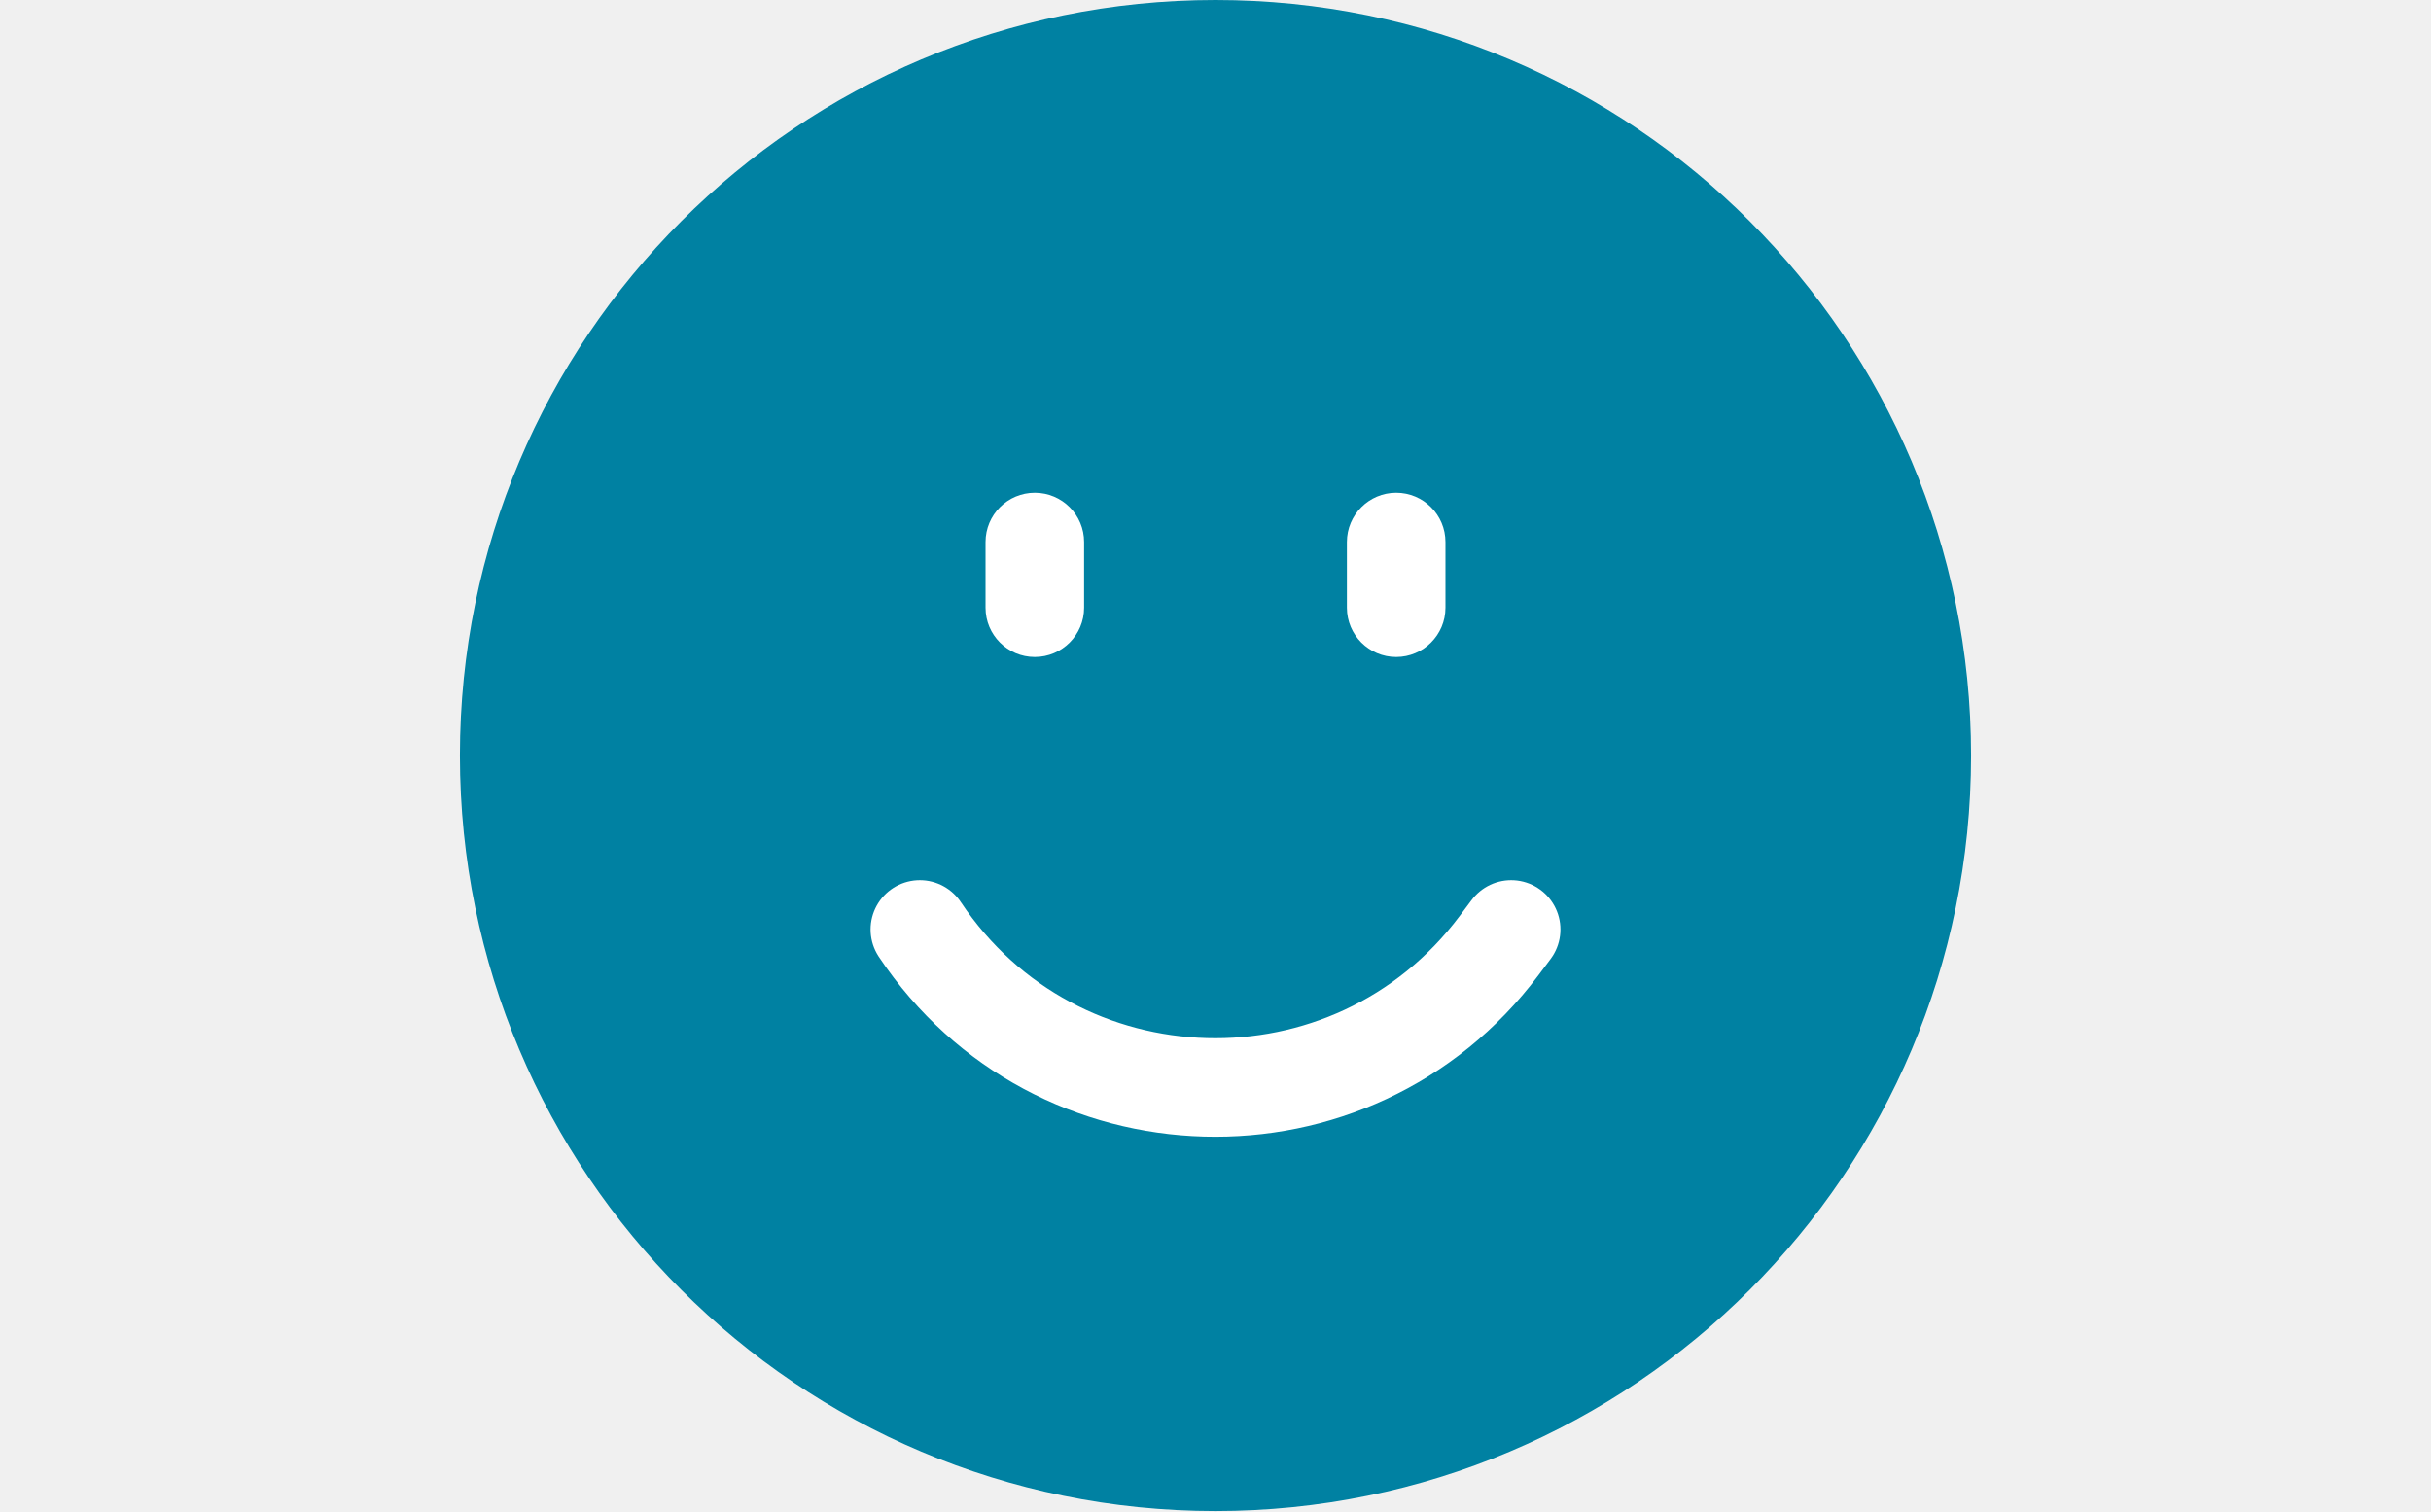
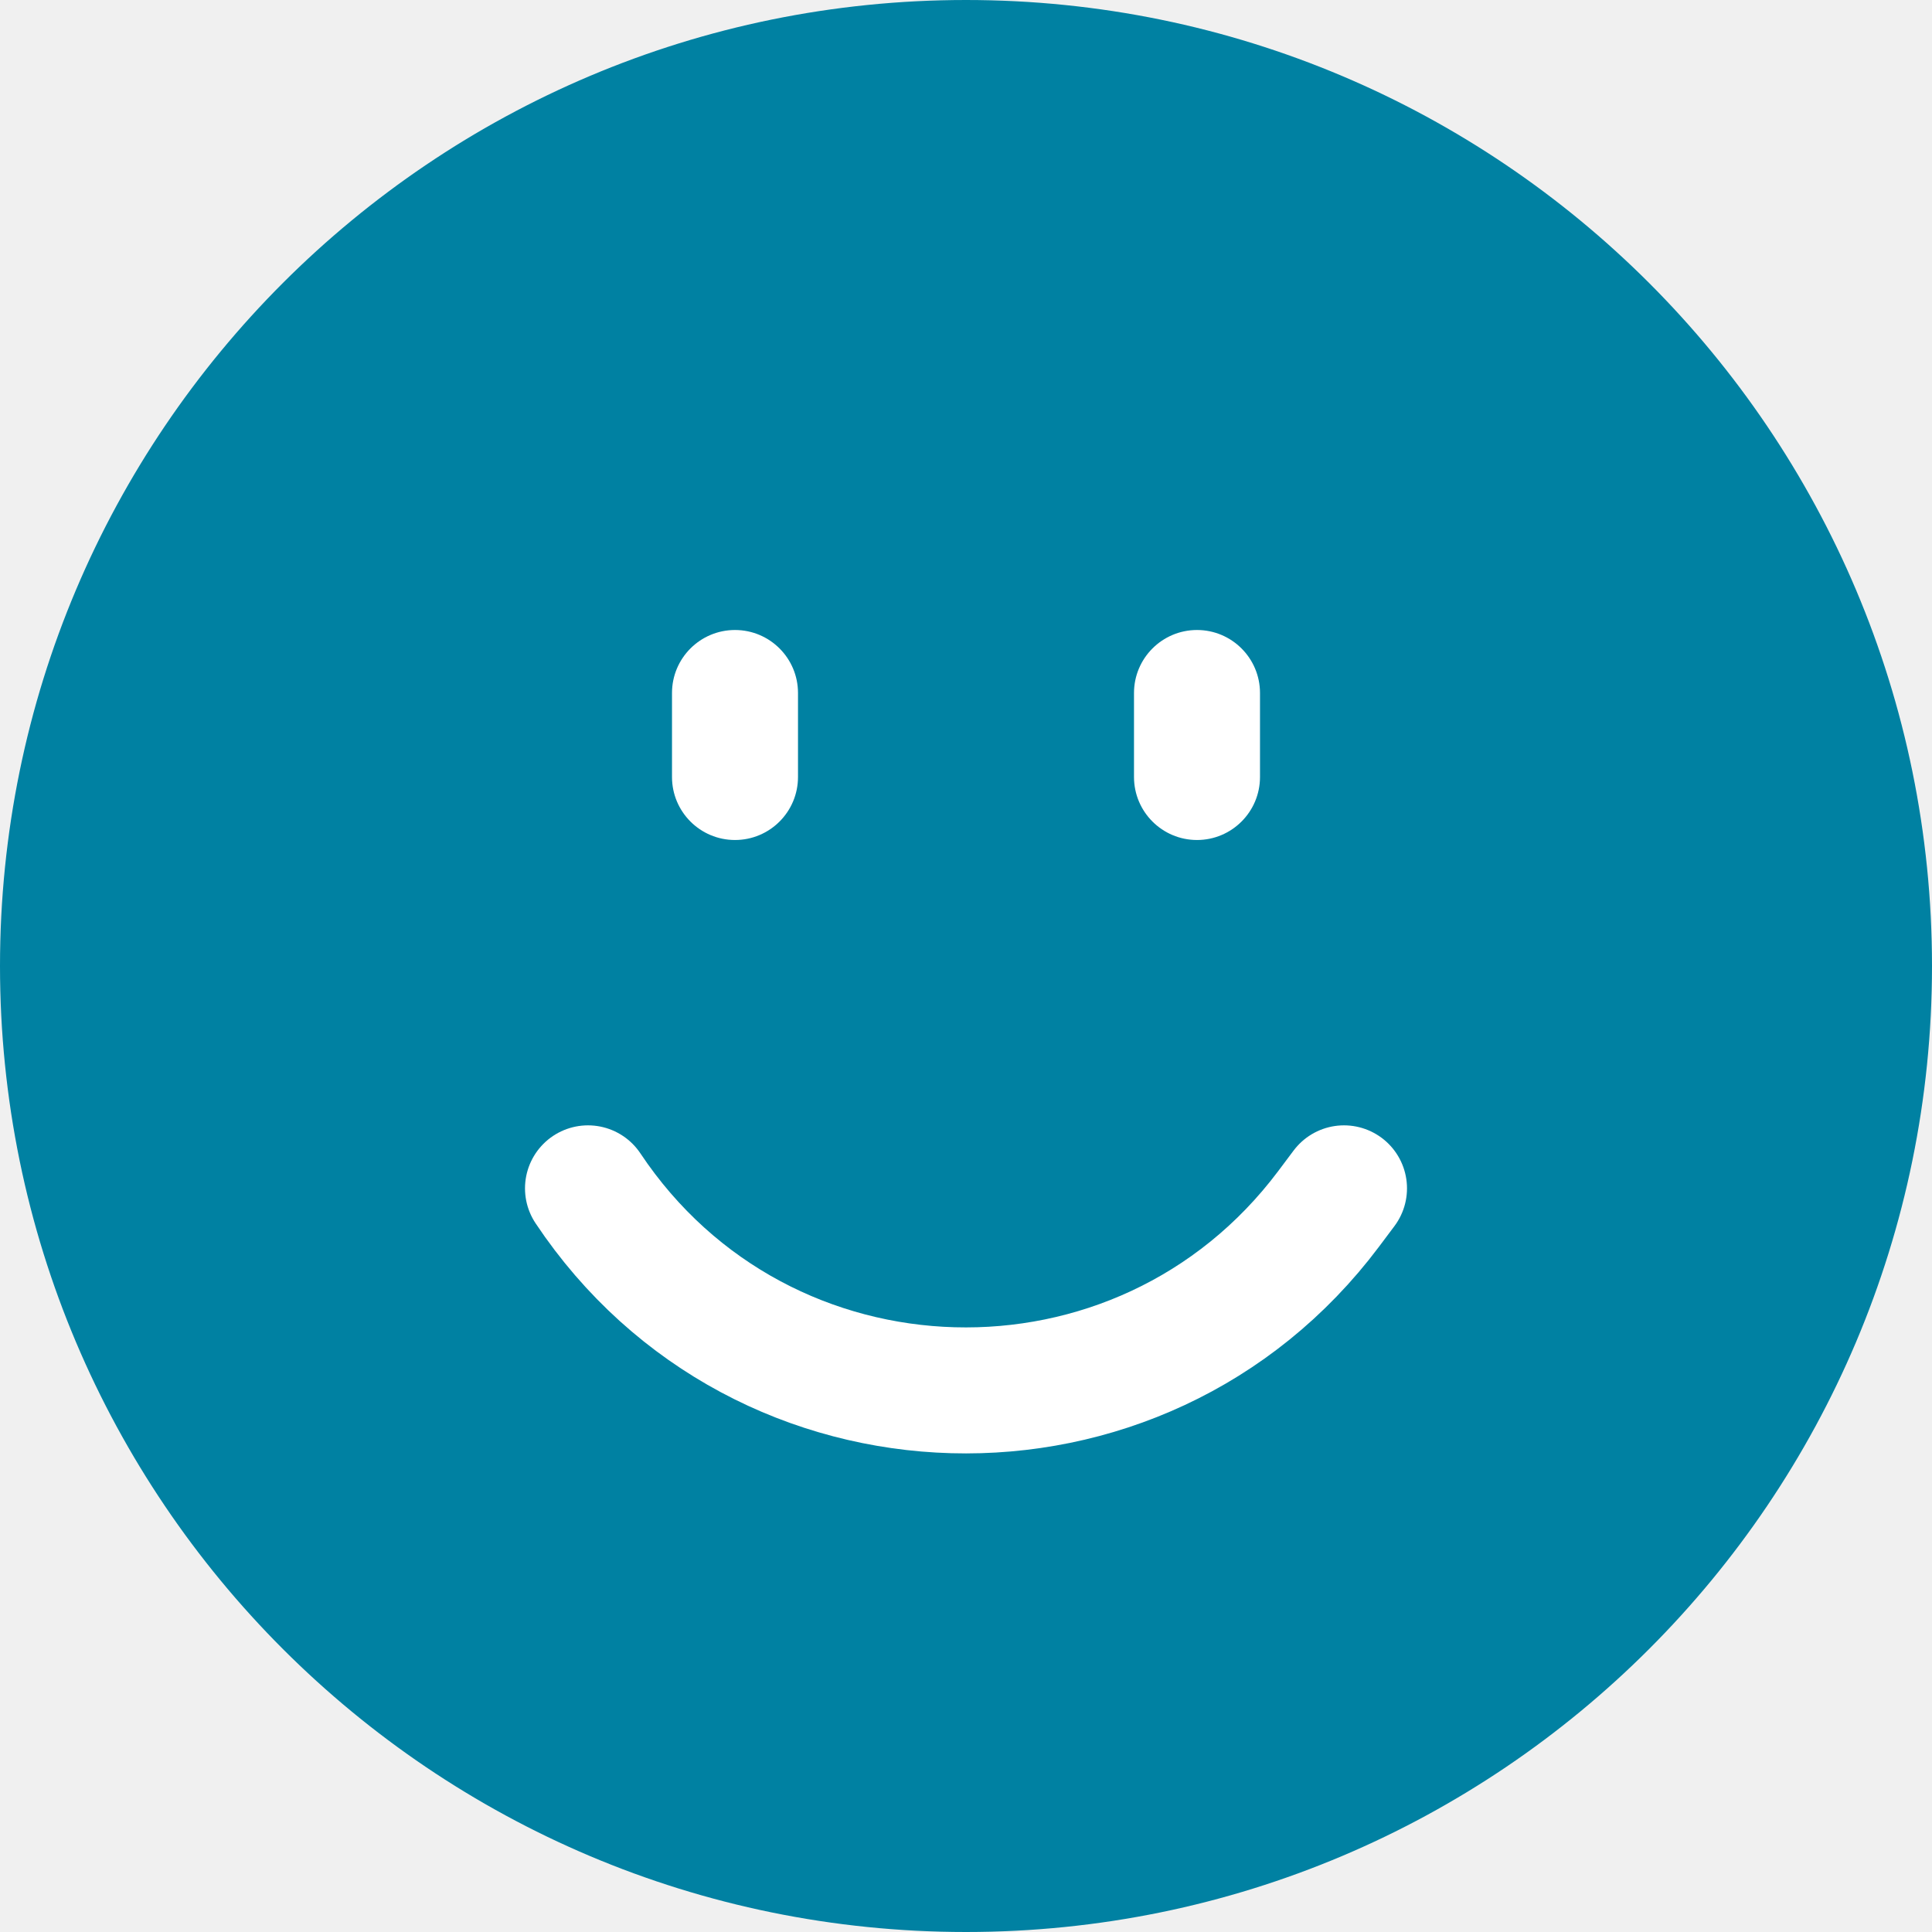
- <svg xmlns="http://www.w3.org/2000/svg" width="74" height="46" viewBox="0 0 74 46" fill="none">
-   <circle cx="37" cy="23" r="21.5" fill="#0081A2" stroke="#0081A2" stroke-width="3" />
-   <path d="M28 28.294V28.294C32.135 34.496 41.16 34.747 45.633 28.784L46 28.294" stroke="white" stroke-width="3" stroke-linecap="round" />
-   <rect x="30" y="15" width="3" height="5" rx="1.5" fill="white" />
-   <path d="M41 16.5C41 15.672 41.672 15 42.5 15C43.328 15 44 15.672 44 16.5V18.5C44 19.328 43.328 20 42.5 20C41.672 20 41 19.328 41 18.5V16.5Z" fill="white" />
+ <svg xmlns="http://www.w3.org/2000/svg" width="46" height="46" viewBox="0 0 46 46" fill="none">
+   <circle cx="23" cy="23" r="21.5" fill="#0081A2" stroke="#0081A2" stroke-width="3" />
+   <path d="M14 28.294V28.294C18.135 34.496 27.16 34.747 31.633 28.784L32 28.294" stroke="white" stroke-width="3" stroke-linecap="round" />
+   <rect x="16" y="15" width="3" height="5" rx="1.5" fill="white" />
+   <path d="M27 16.5C27 15.672 27.672 15 28.5 15V15C29.328 15 30 15.672 30 16.5V18.5C30 19.328 29.328 20 28.5 20V20C27.672 20 27 19.328 27 18.5V16.5Z" fill="white" />
</svg>
